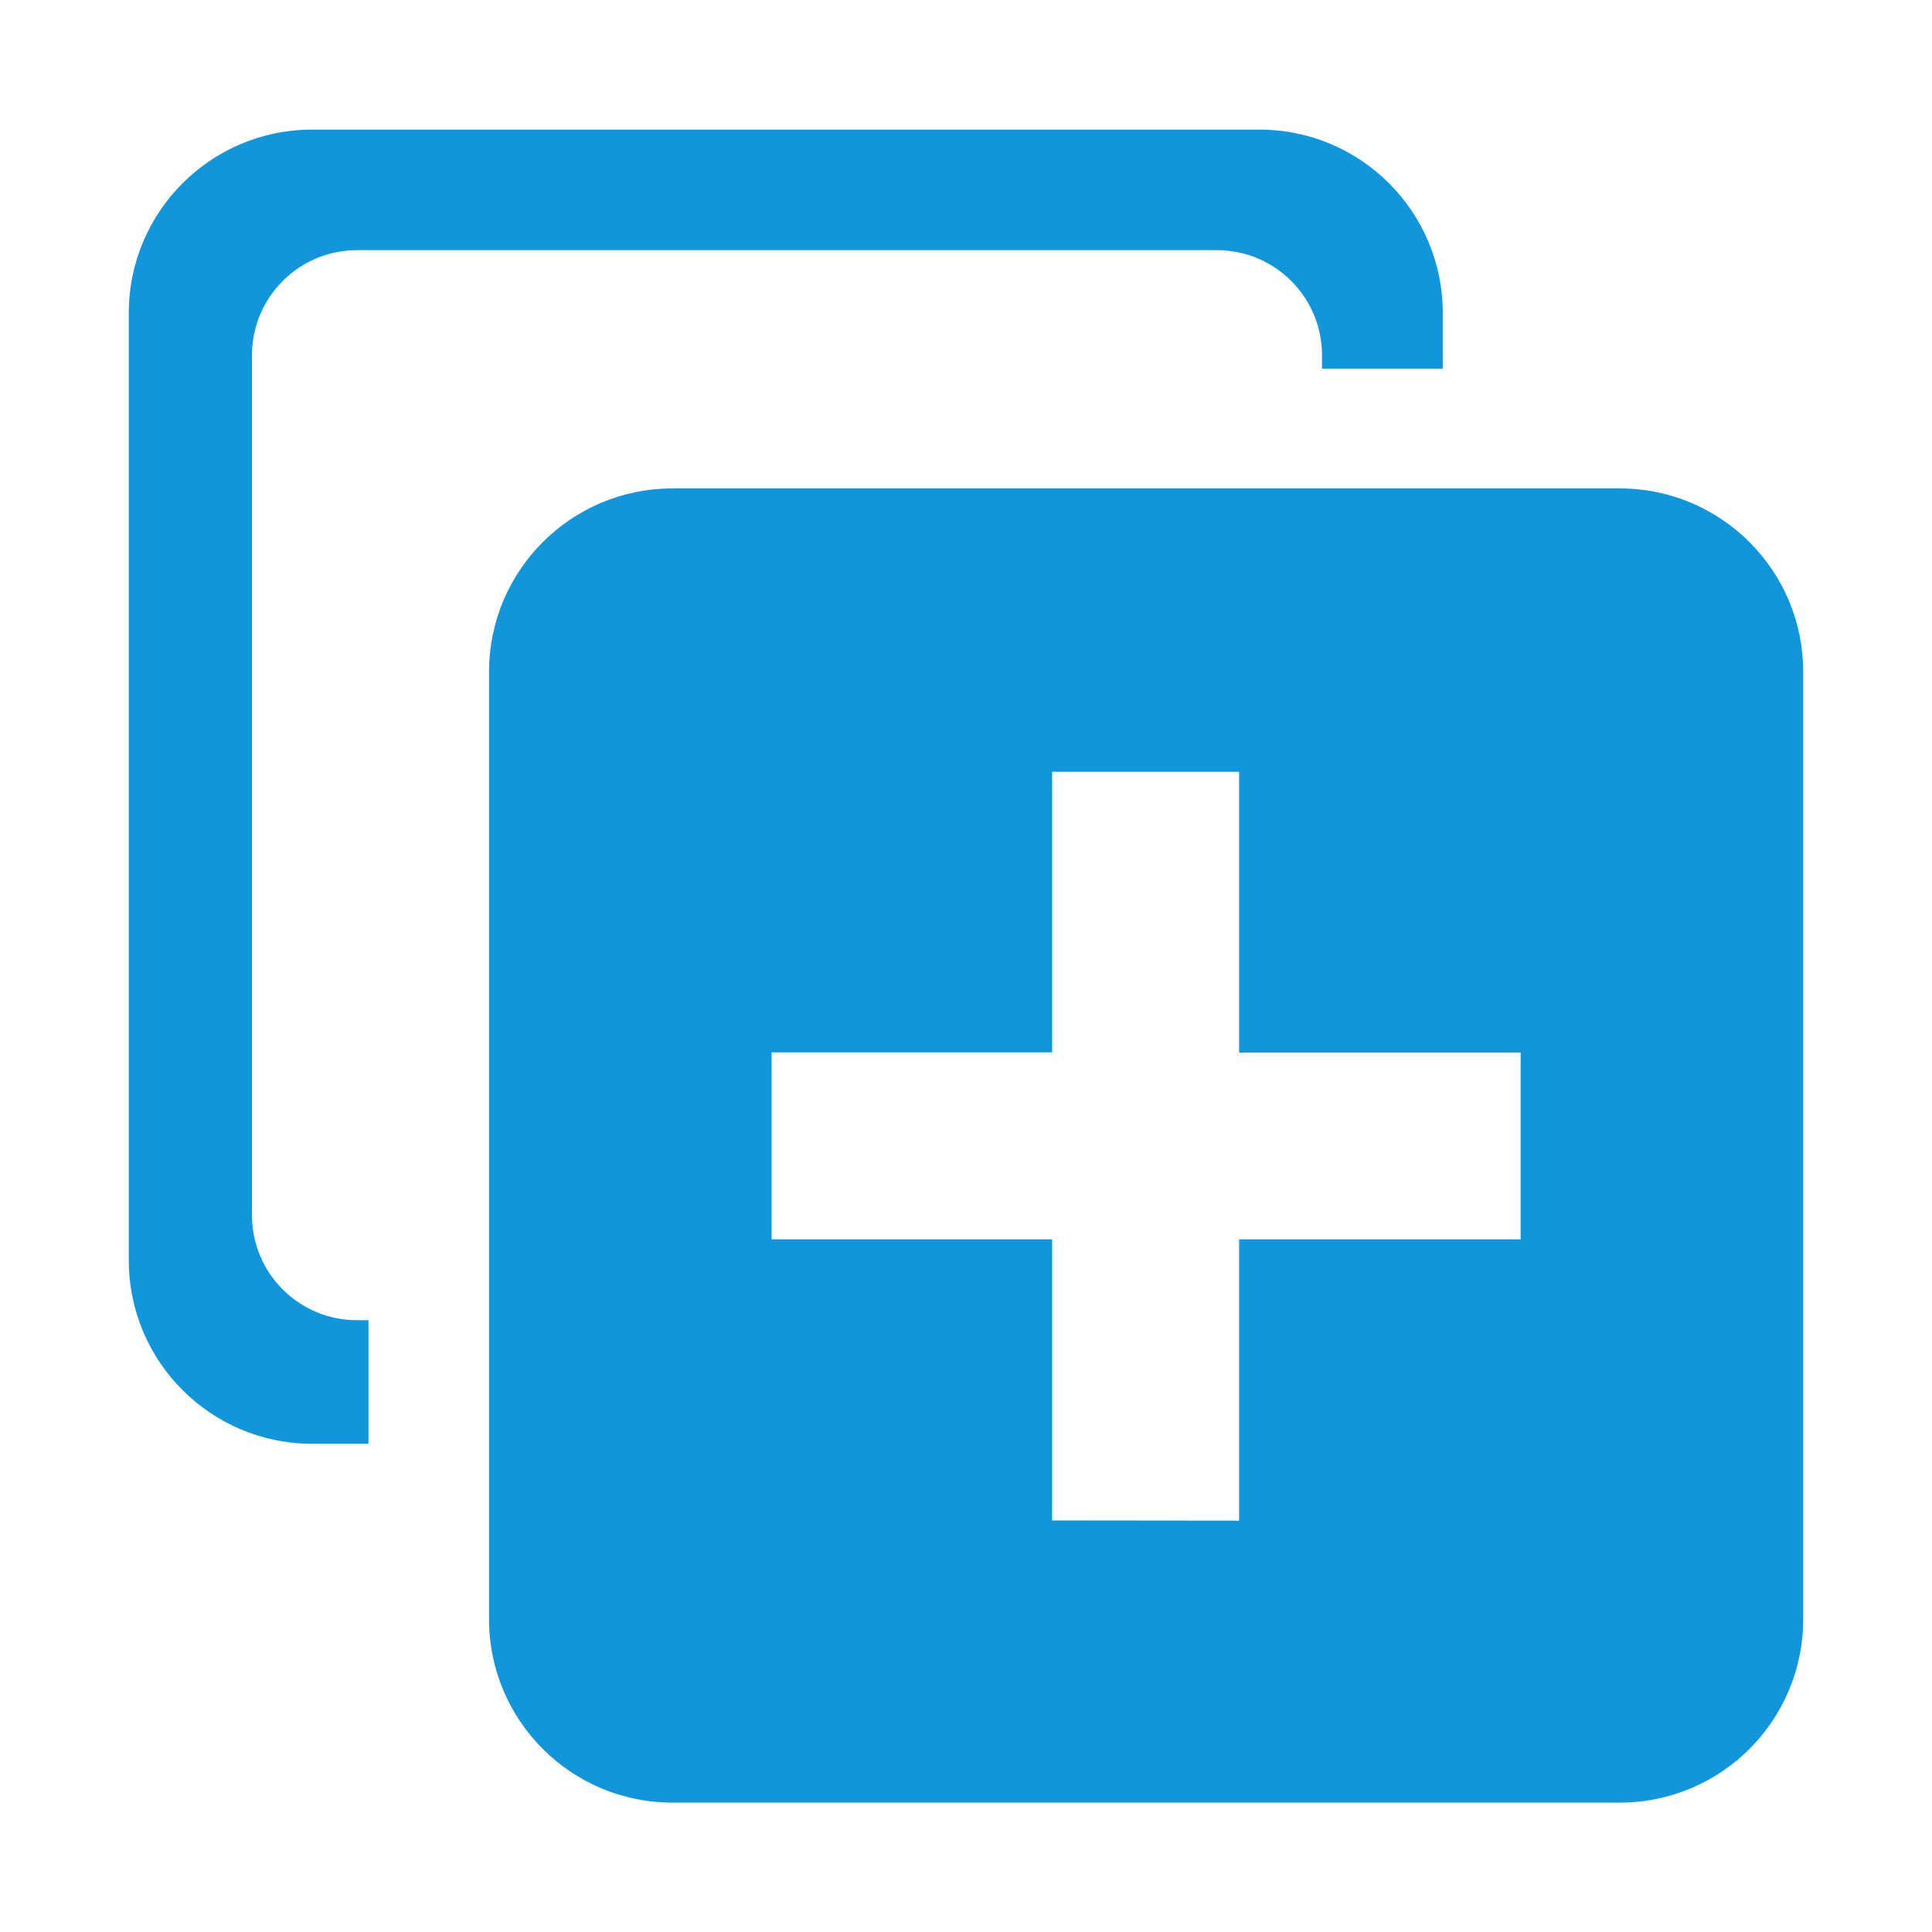
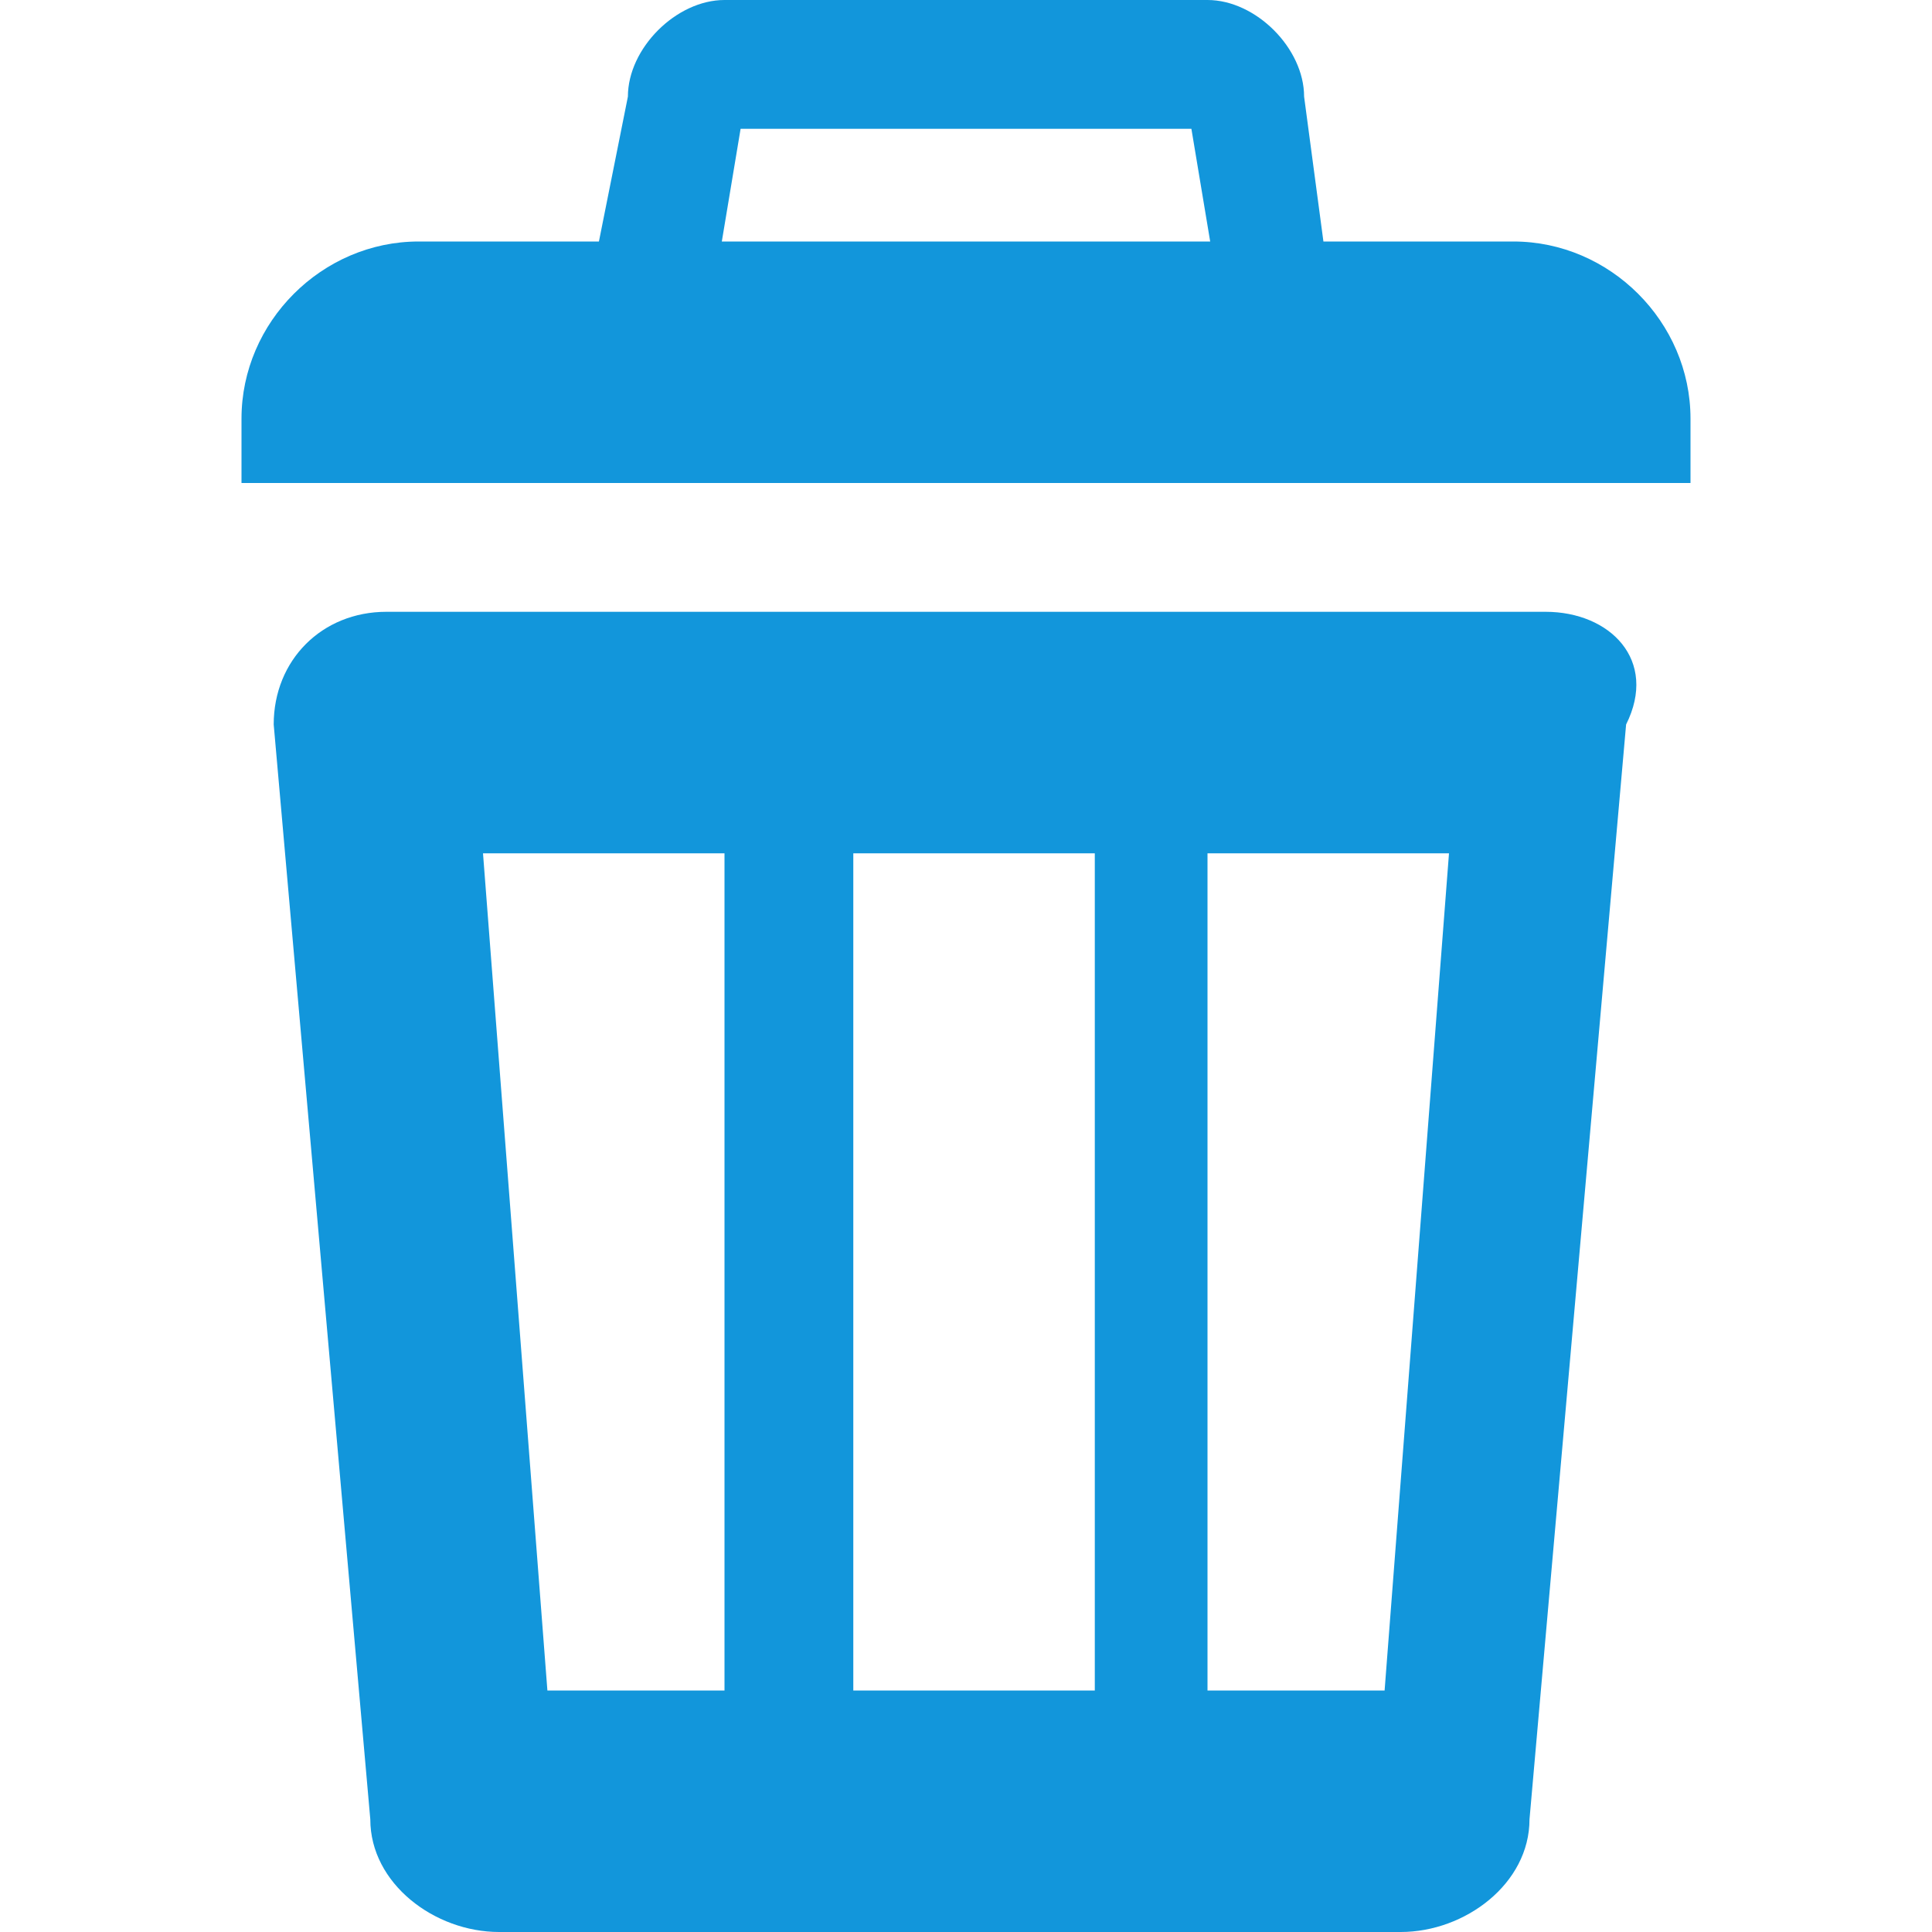
- <svg xmlns="http://www.w3.org/2000/svg" t="1531810483611" class="icon" viewBox="0 0 1024 1024" version="1.1" p-id="8884" height="32" width="32">
-   <path d="M805.867 656.853h-149.12v149.12l-99.094-0.106V656.853H408.96V557.76h148.693V409.067h99.094v148.8h149.226v98.986zM858.56 258.88H356.373c-53.653 0-97.173 43.52-97.173 97.173V858.24c0 53.653 43.52 97.173 97.173 97.173H858.56c53.653 0 97.173-43.52 97.173-97.173V356.053c0-53.653-43.52-97.173-97.173-97.173zM133.547 644.053V188.267c0-30.72 24.96-55.68 55.68-55.68h455.786c30.72 0 55.68 24.96 55.68 55.68v7.146h64v-29.546c0-53.654-43.52-97.174-97.173-97.174H165.44c-53.653 0-97.173 43.52-97.173 97.174v502.186c0 53.654 43.52 97.174 97.173 97.174h29.867v-65.494h-6.08c-30.72 0-55.68-24.853-55.68-55.68z" fill="#1296db" p-id="8885" />
+ <svg xmlns="http://www.w3.org/2000/svg" t="1531810275974" class="icon" viewBox="0 0 1024 1024" version="1.1" p-id="4583" height="32" width="32">
+   <path d="M802.133 128H221.867C170.667 128 128 170.667 128 221.867V256h768v-34.133c0-51.2-42.667-93.867-93.867-93.867z m-170.667-59.733L648.533 170.667H375.467L392.533 68.267h238.933zM640 0H384c-25.6 0-51.2 25.6-51.2 51.2l-25.6 128c0 25.6 17.067 51.2 42.667 51.2h315.733c25.6 0 42.667-25.6 42.667-51.2L691.2 51.2C691.2 25.6 665.6 0 640 0z m179.2 324.267H204.8c-34.133 0-59.733 25.6-59.733 59.733l51.2 580.267c0 34.133 34.133 59.733 68.267 59.733h477.867c34.133 0 68.267-25.6 68.267-59.733l51.2-580.267c17.067-34.133-8.533-59.733-42.667-59.733zM384 896H290.133l-34.133-443.733H384v443.733z m196.267 0H452.267V452.267h128v443.733z m153.6 0H640V452.267h128l-34.133 443.733z" fill="#1296db" p-id="4584" />
</svg>
